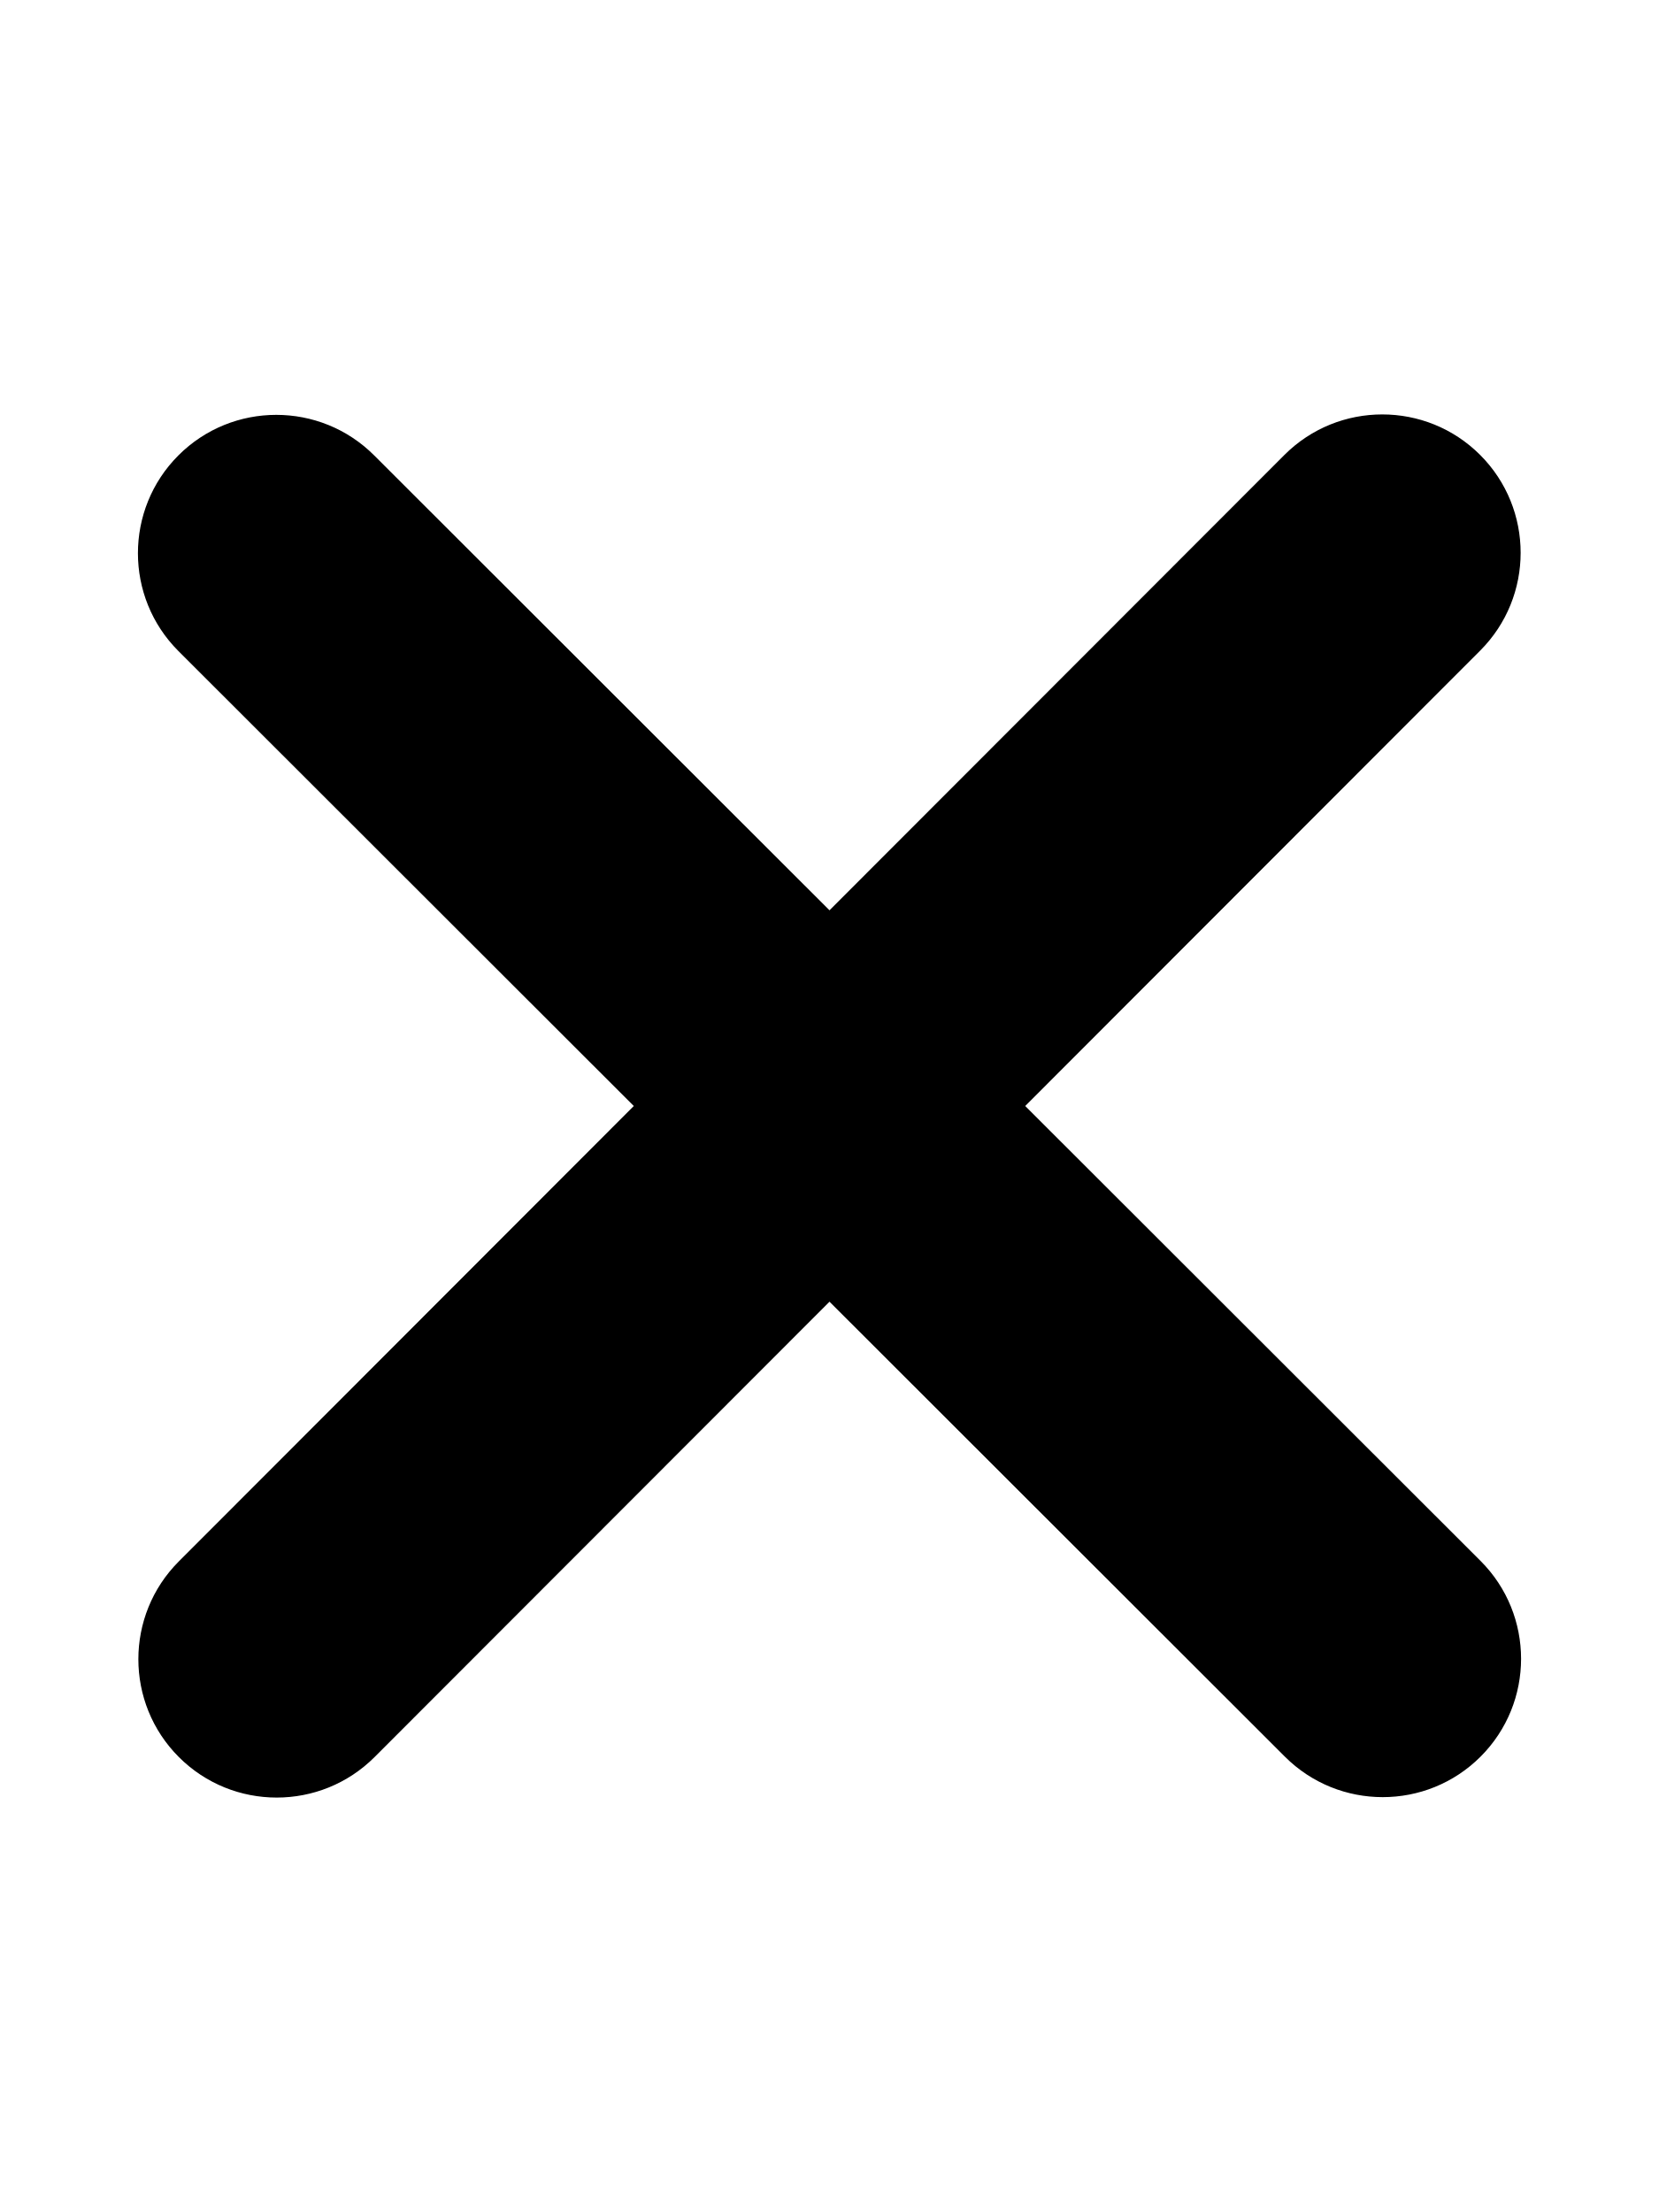
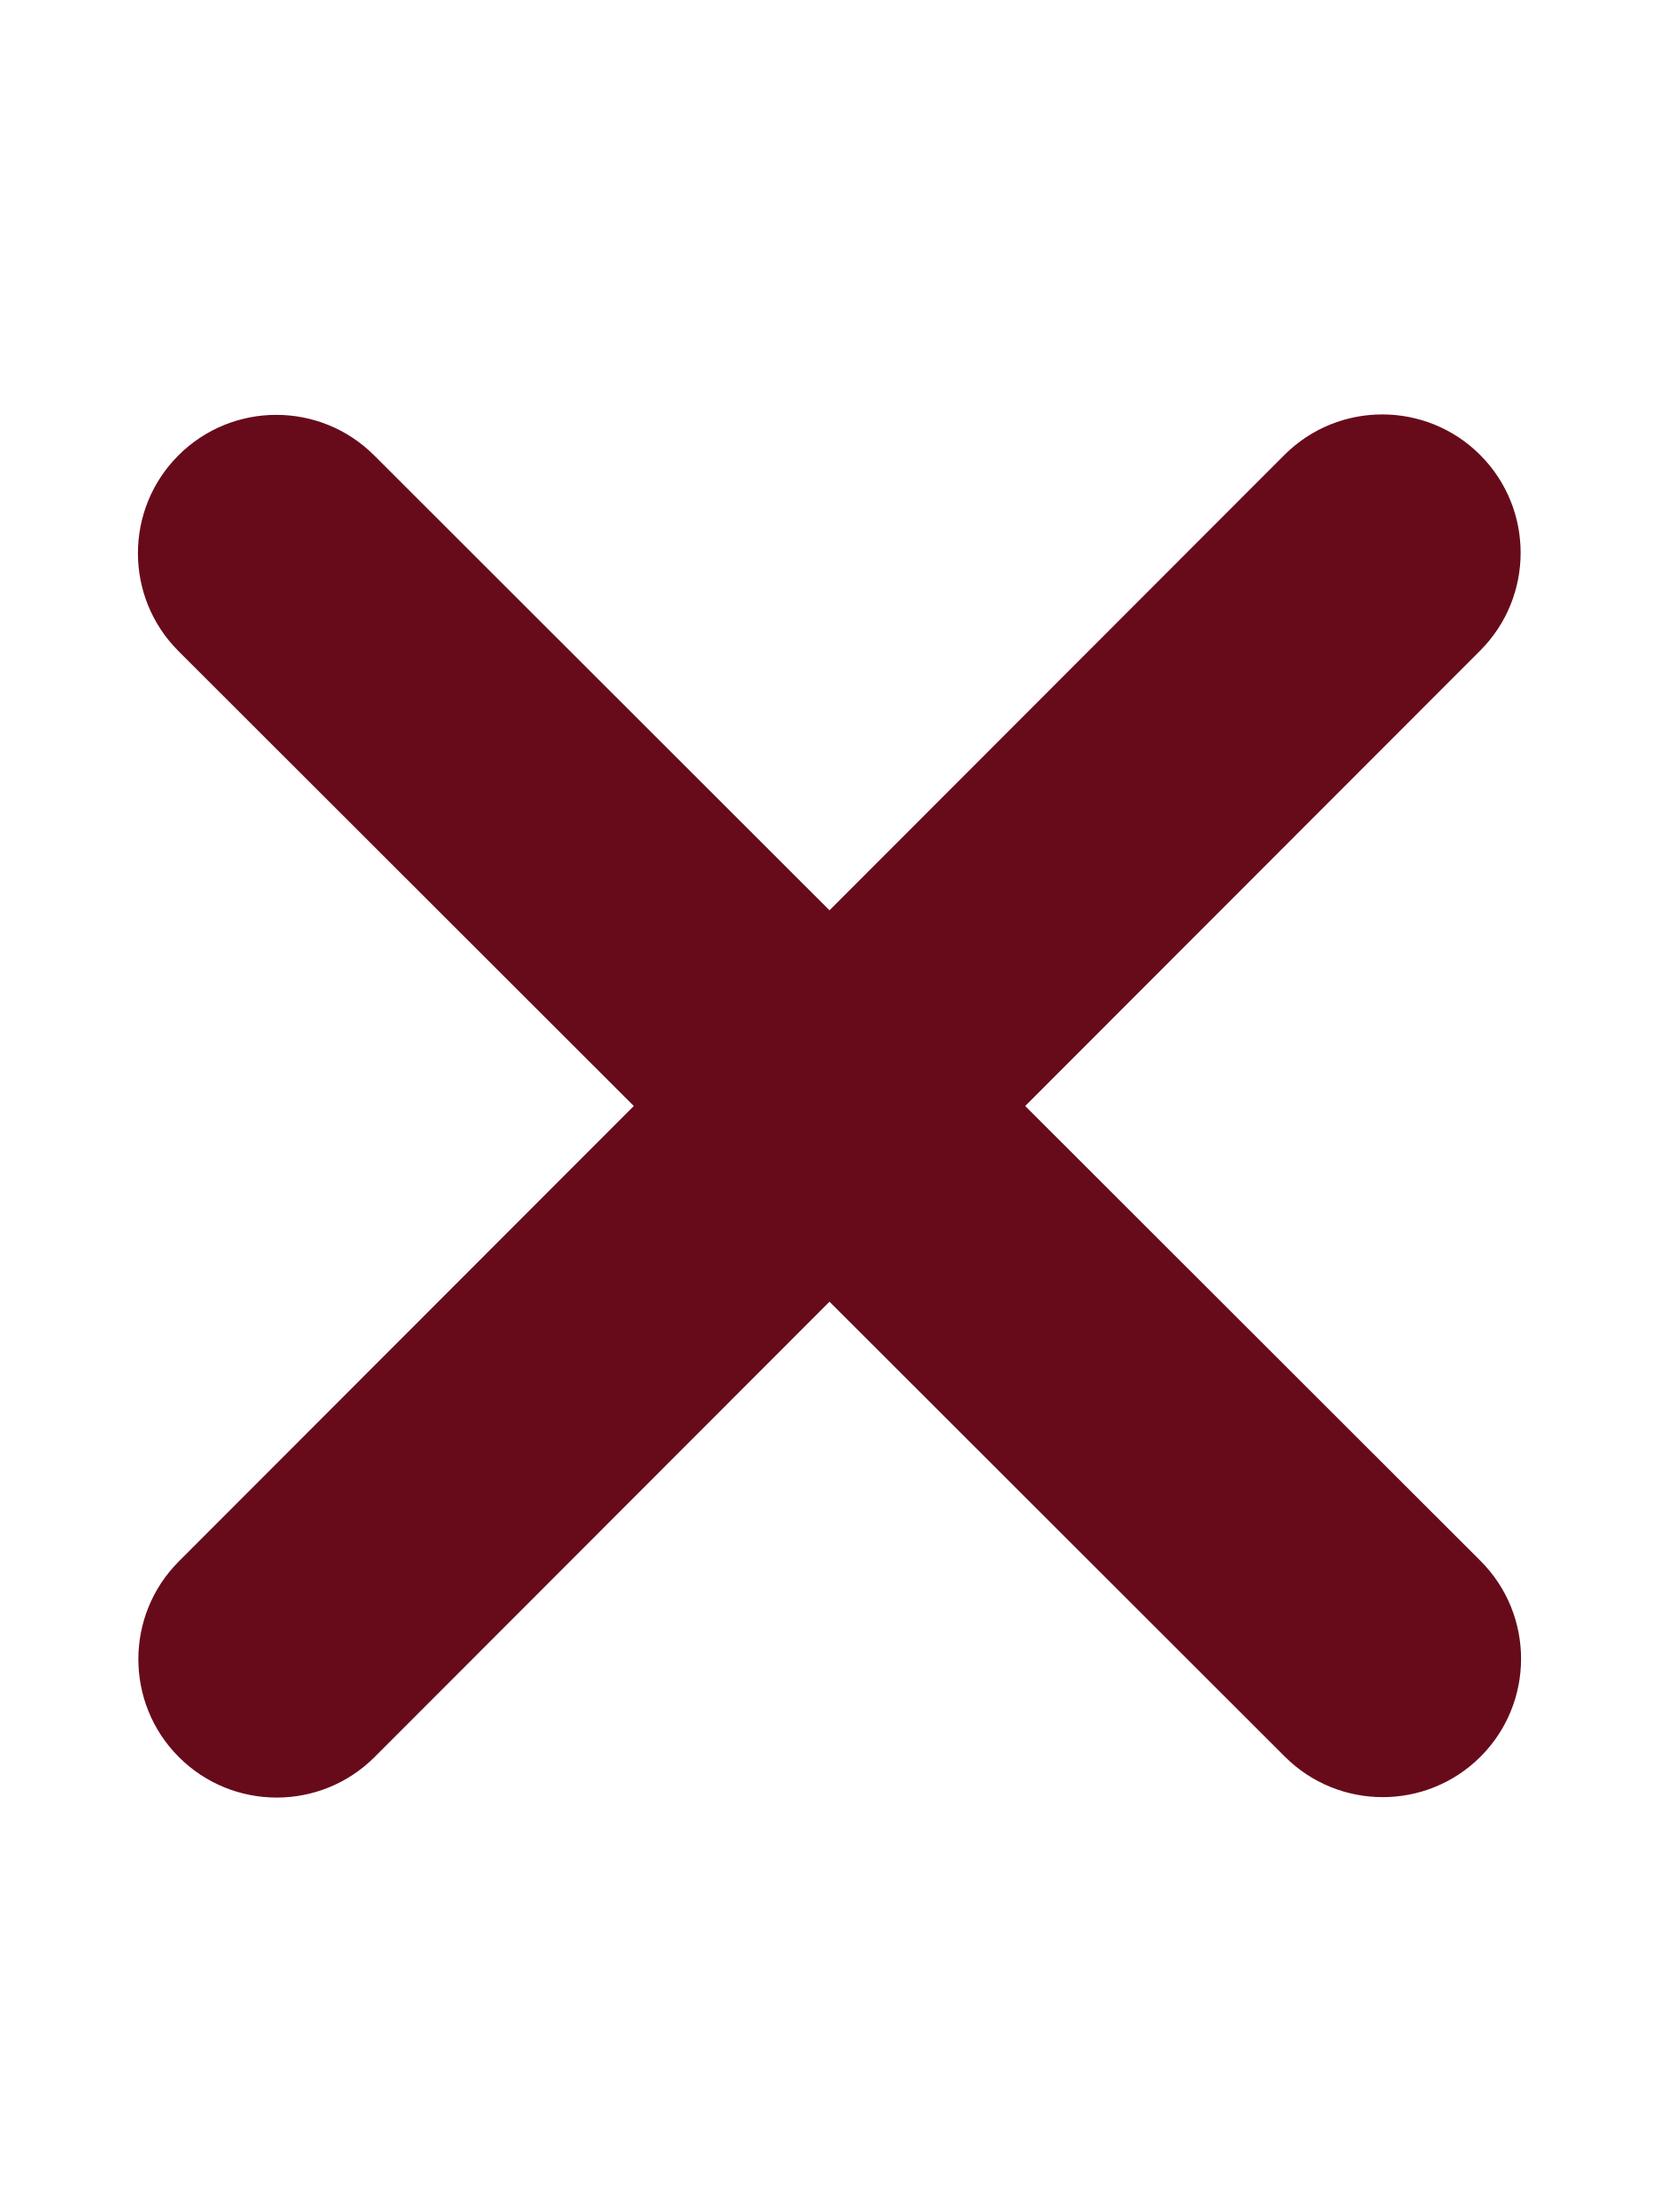
<svg xmlns="http://www.w3.org/2000/svg" viewBox="0 0 384 512">
-   <path d="M342.6 150.6c12.5-12.5 12.5-32.8 0-45.3s-32.8-12.5-45.3 0L192 210.7 86.6 105.4c-12.5-12.5-32.8-12.5-45.3 0s-12.5 32.8 0 45.3L146.7 256 41.4 361.4c-12.5 12.5-12.5 32.8 0 45.3s32.8 12.5 45.3 0L192 301.3 297.4 406.6c12.5 12.5 32.8 12.5 45.3 0s12.5-32.8 0-45.3L237.3 256 342.6 150.6z" />
+   <path fill="#670b1b" d="M342.6 150.6c12.5-12.5 12.5-32.8 0-45.3s-32.8-12.5-45.3 0L192 210.7 86.6 105.4c-12.5-12.5-32.8-12.5-45.3 0s-12.5 32.8 0 45.3L146.7 256 41.4 361.4c-12.5 12.5-12.5 32.8 0 45.3s32.8 12.5 45.3 0L192 301.3 297.4 406.6c12.5 12.5 32.8 12.5 45.3 0s12.5-32.8 0-45.3L237.3 256 342.6 150.6z" />
</svg>
